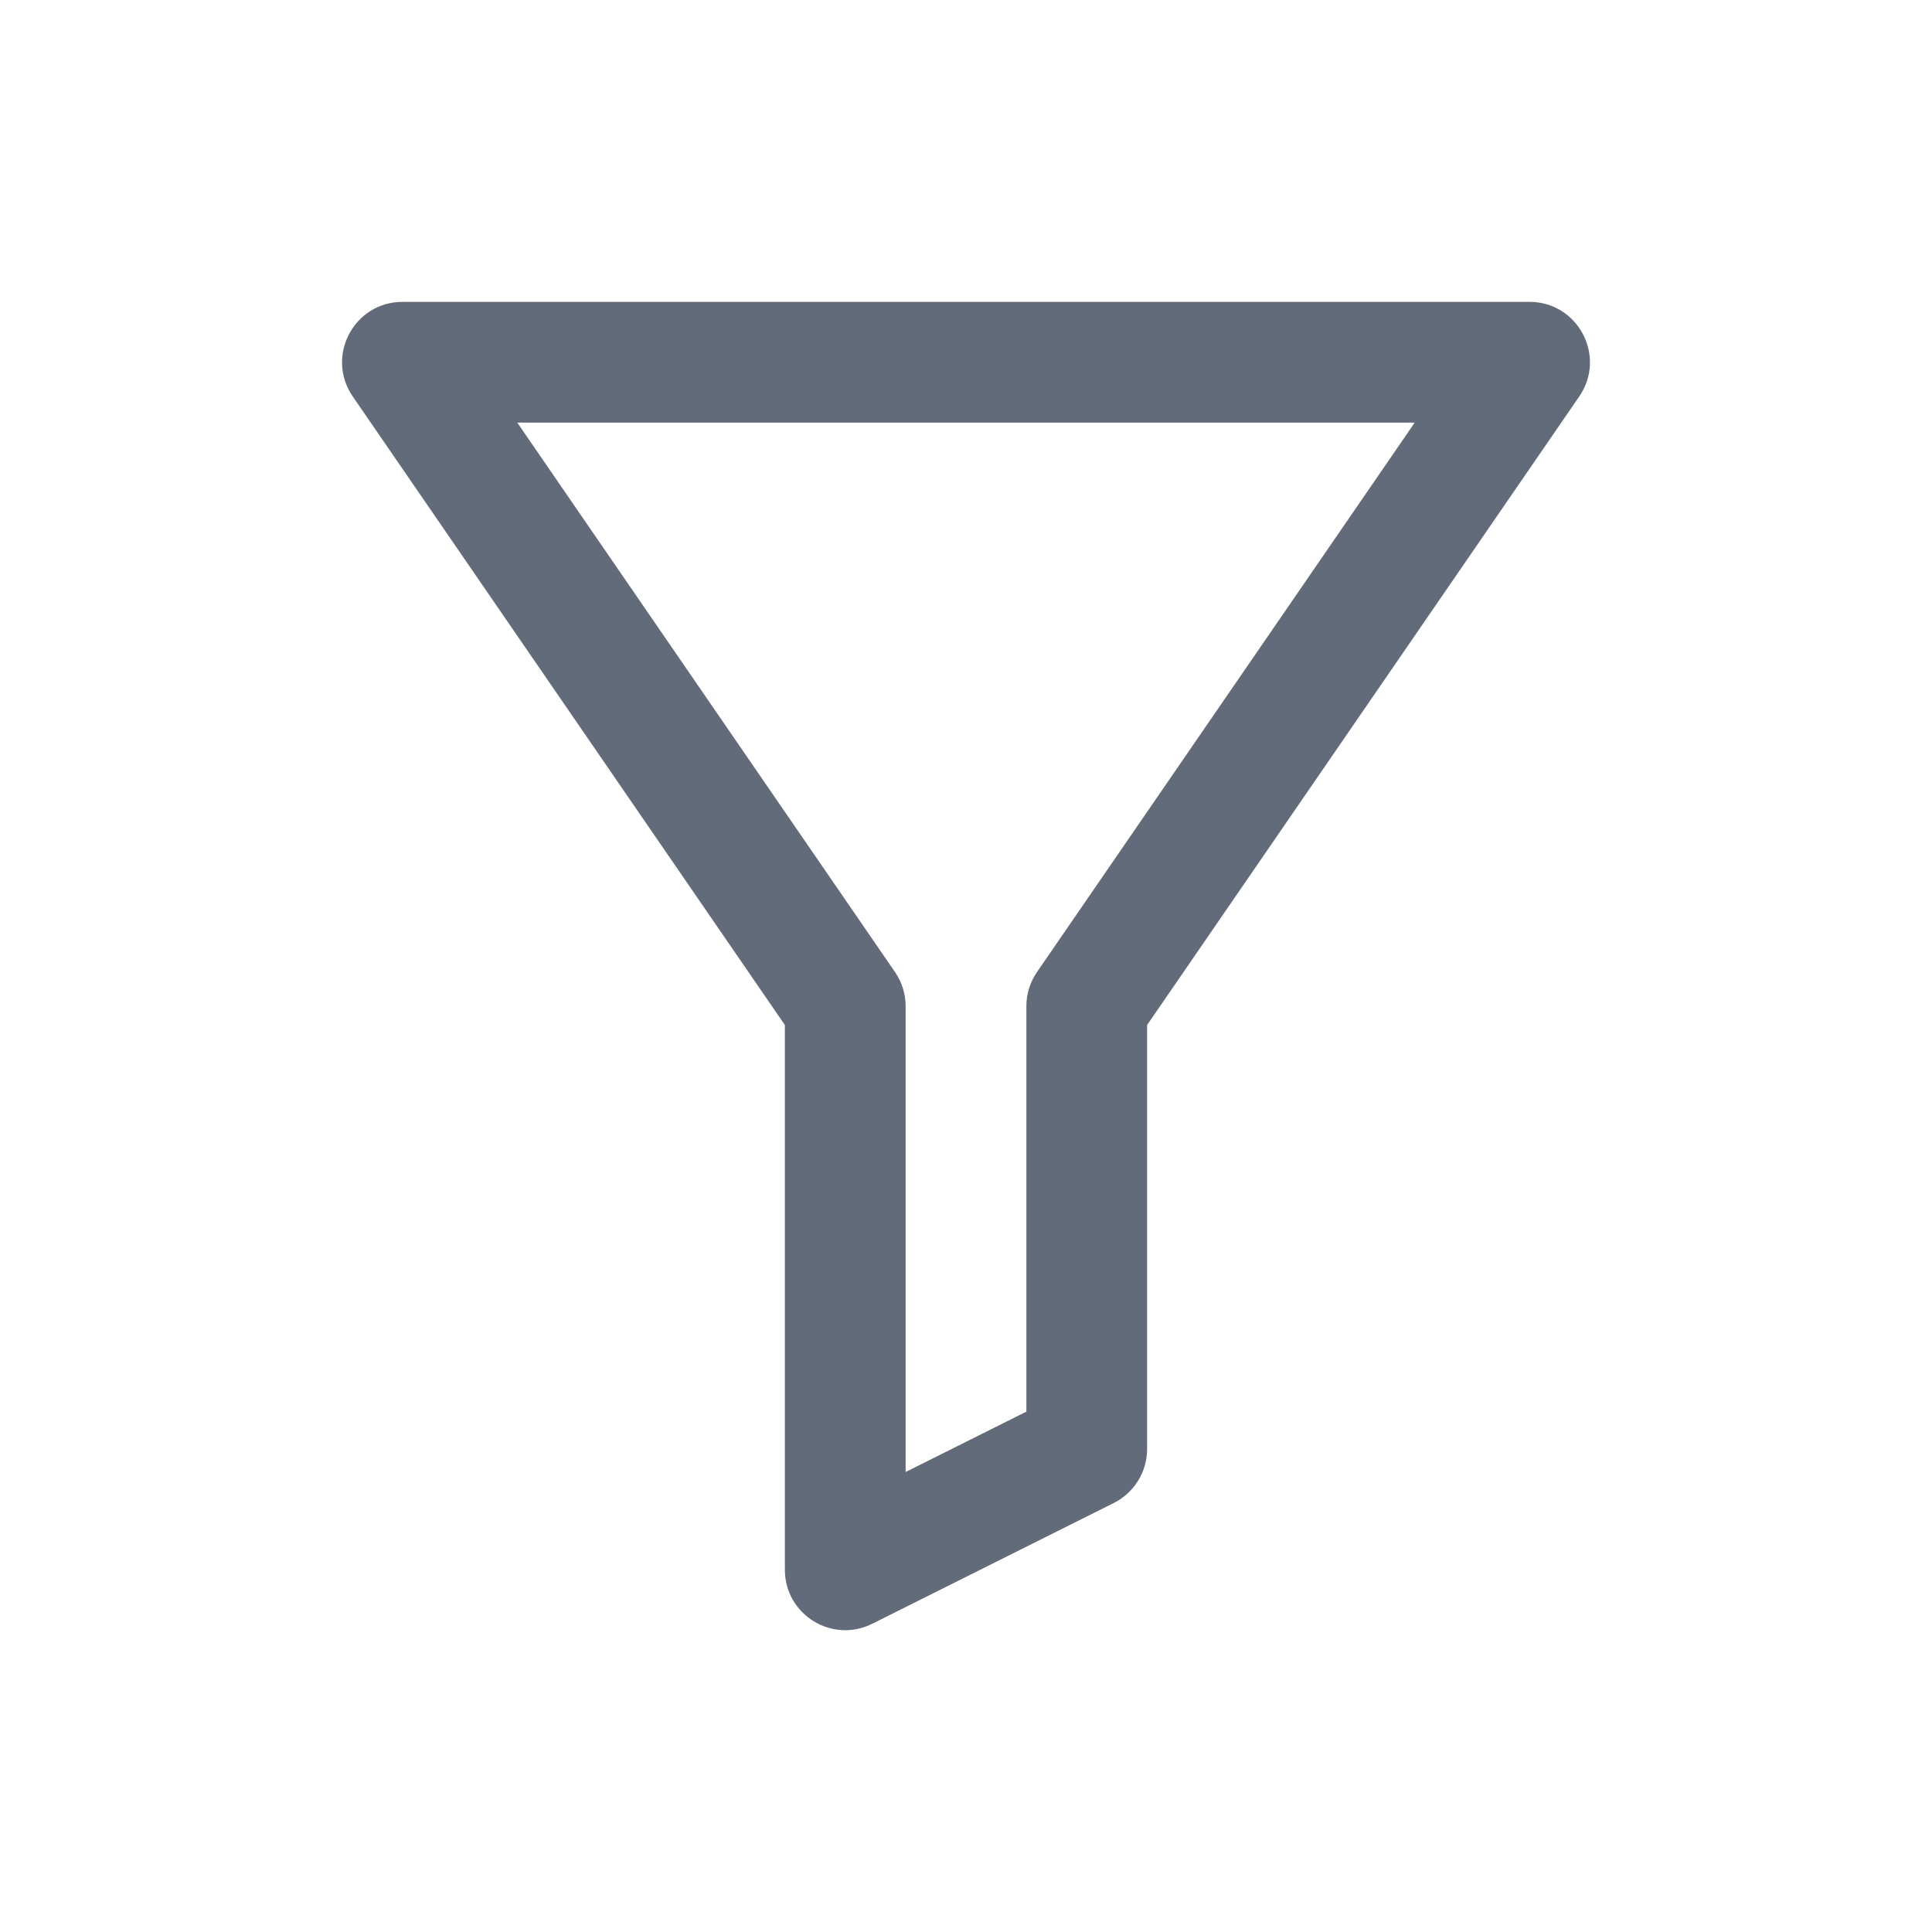
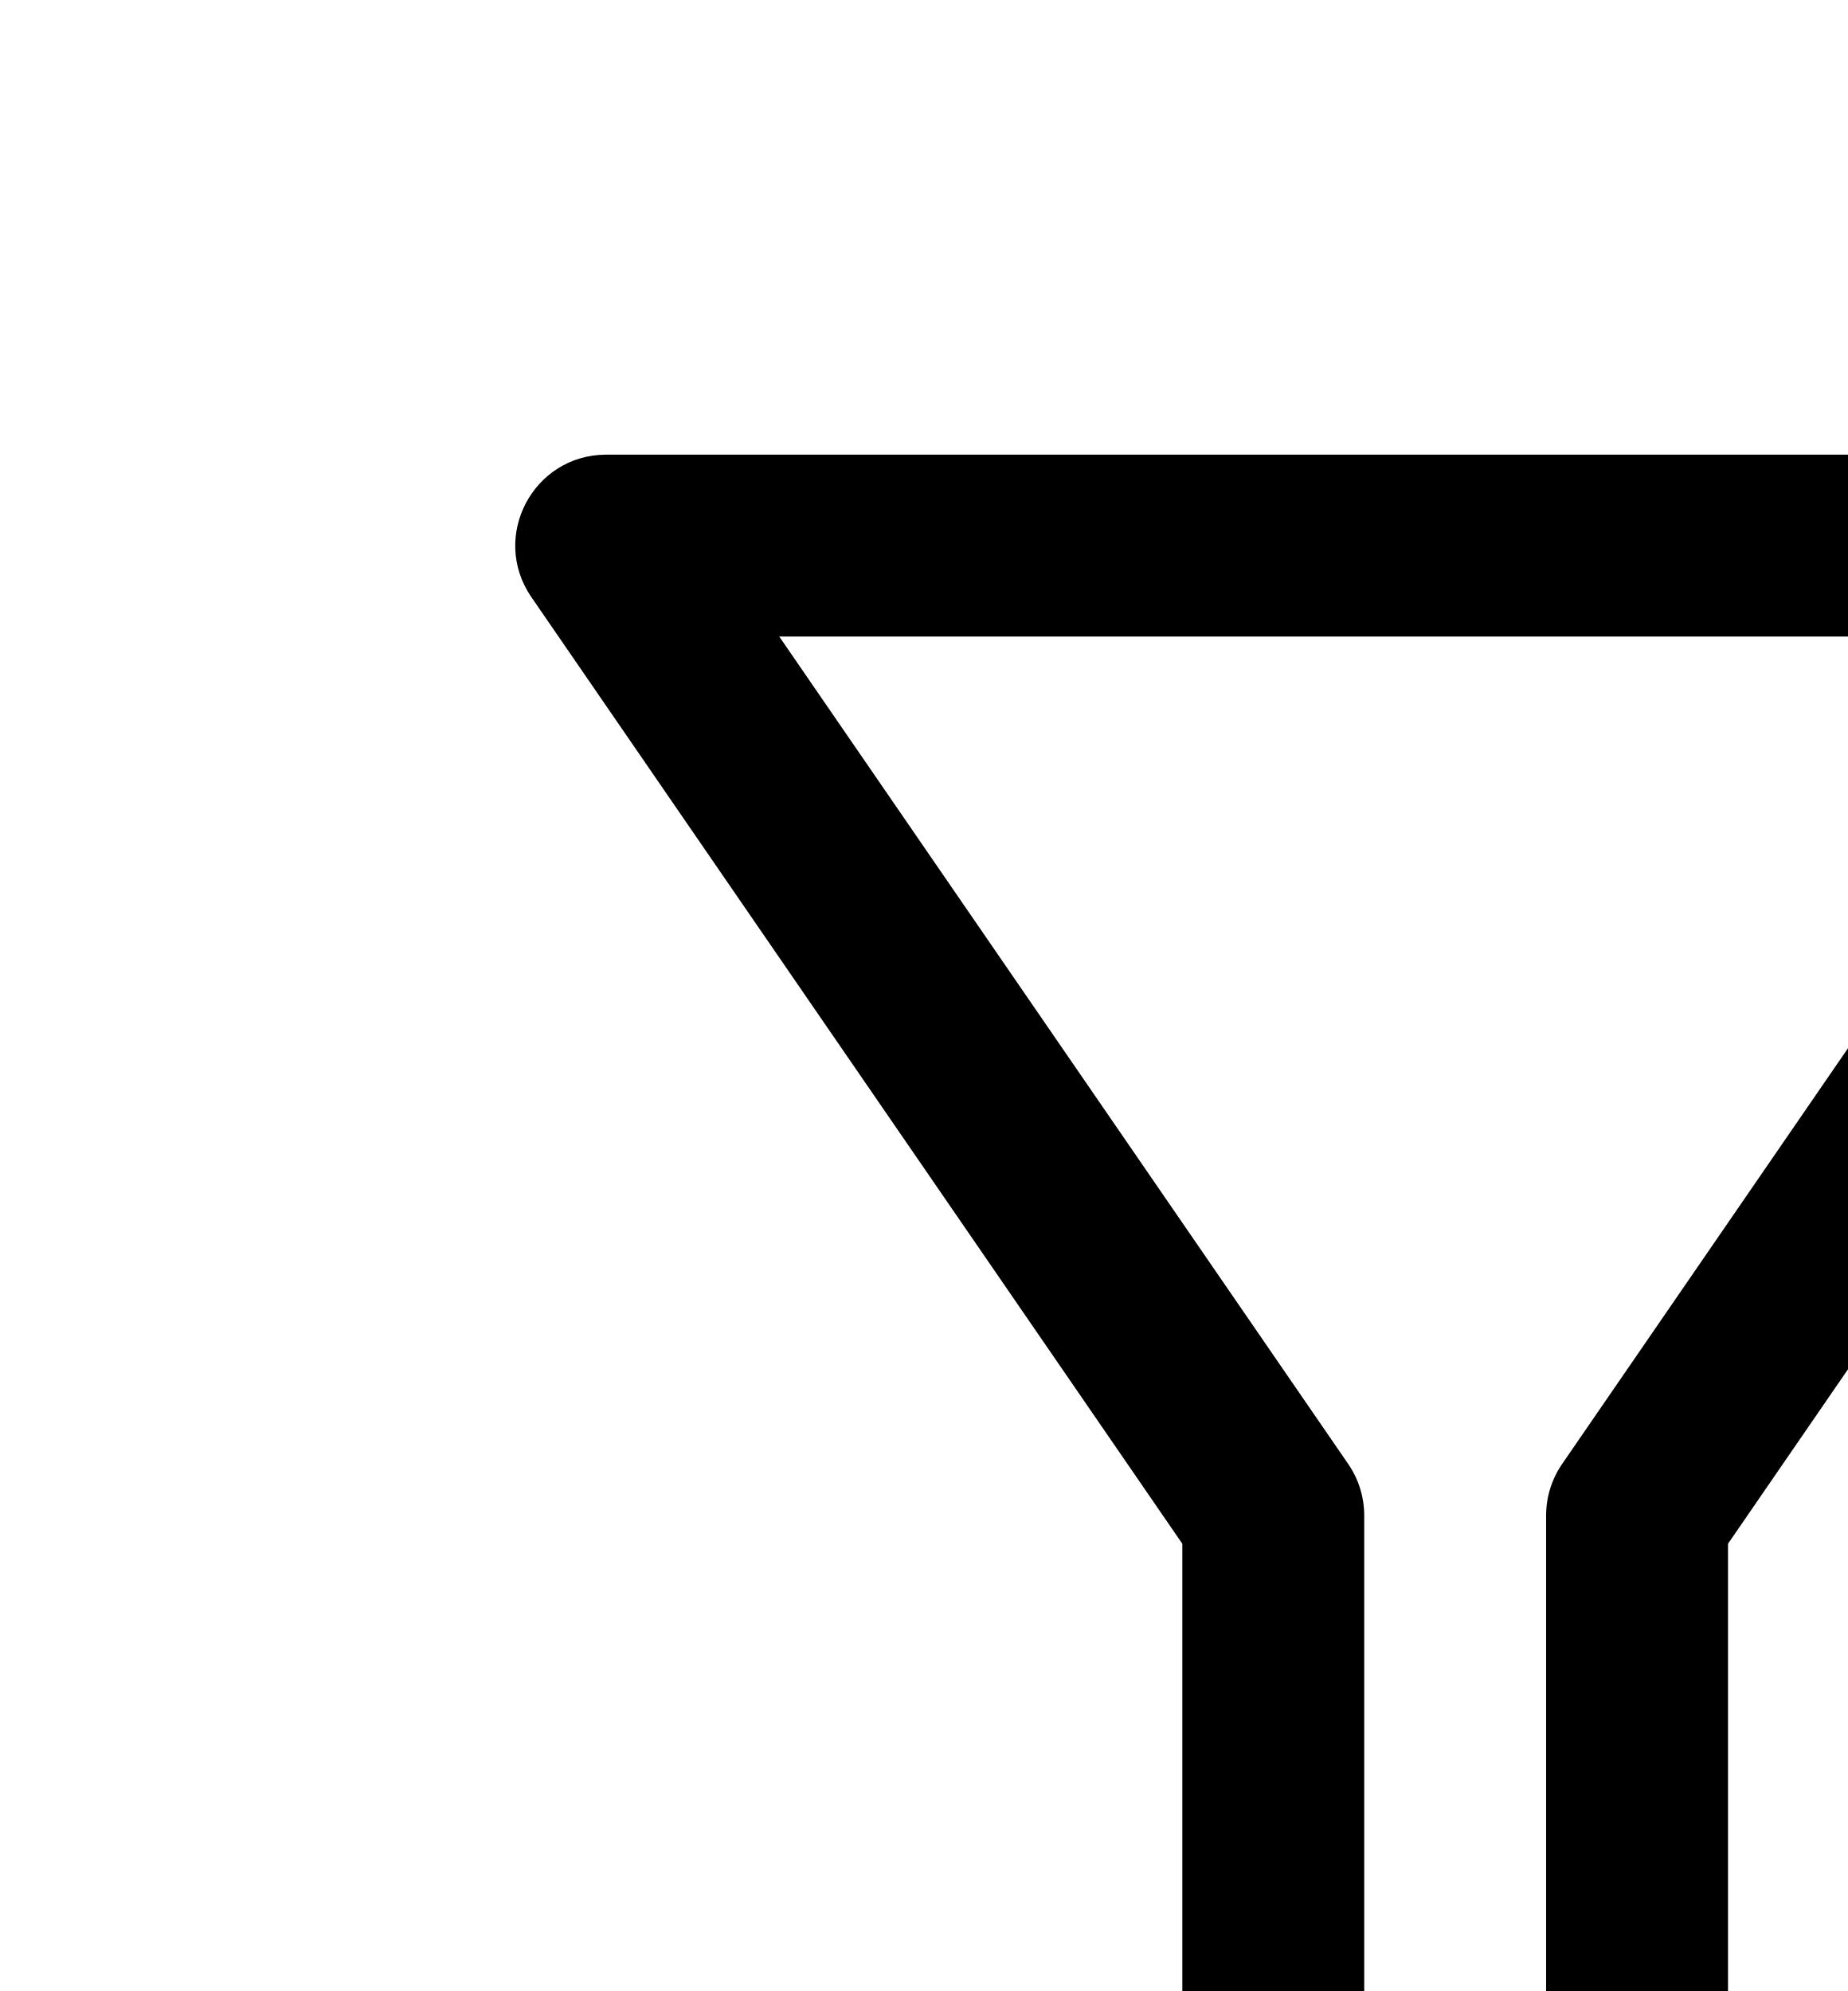
- <svg xmlns="http://www.w3.org/2000/svg" width="24" height="24" viewBox="0 0 24 24">
-   <path fill="#626B79" fill-rule="evenodd" d="M9.75,12.733 L4.382,4.925 C4.04,4.427 4.396,3.75 5,3.75 L19,3.75 C19.604,3.75 19.96,4.427 19.618,4.925 L14.25,12.733 L14.25,18 C14.25,18.284 14.089,18.544 13.835,18.671 L10.835,20.171 C10.337,20.42 9.75,20.058 9.75,19.5 L9.75,12.733 Z M17.574,5.25 L6.426,5.25 L11.118,12.075 C11.204,12.2 11.25,12.348 11.25,12.5 L11.25,18.286 L12.75,17.536 L12.75,12.5 C12.75,12.348 12.796,12.2 12.882,12.075 L17.574,5.25 Z" />
+ <svg>
+   <path d="M9.75,12.733 L4.382,4.925 C4.04,4.427 4.396,3.75 5,3.75 L19,3.75 C19.604,3.75 19.96,4.427 19.618,4.925 L14.25,12.733 L14.25,18 C14.25,18.284 14.089,18.544 13.835,18.671 L10.835,20.171 C10.337,20.42 9.75,20.058 9.75,19.5 L9.75,12.733 Z M17.574,5.25 L6.426,5.25 L11.118,12.075 C11.204,12.2 11.25,12.348 11.25,12.5 L11.25,18.286 L12.75,17.536 L12.75,12.5 C12.75,12.348 12.796,12.2 12.882,12.075 L17.574,5.25 Z" />
</svg>
